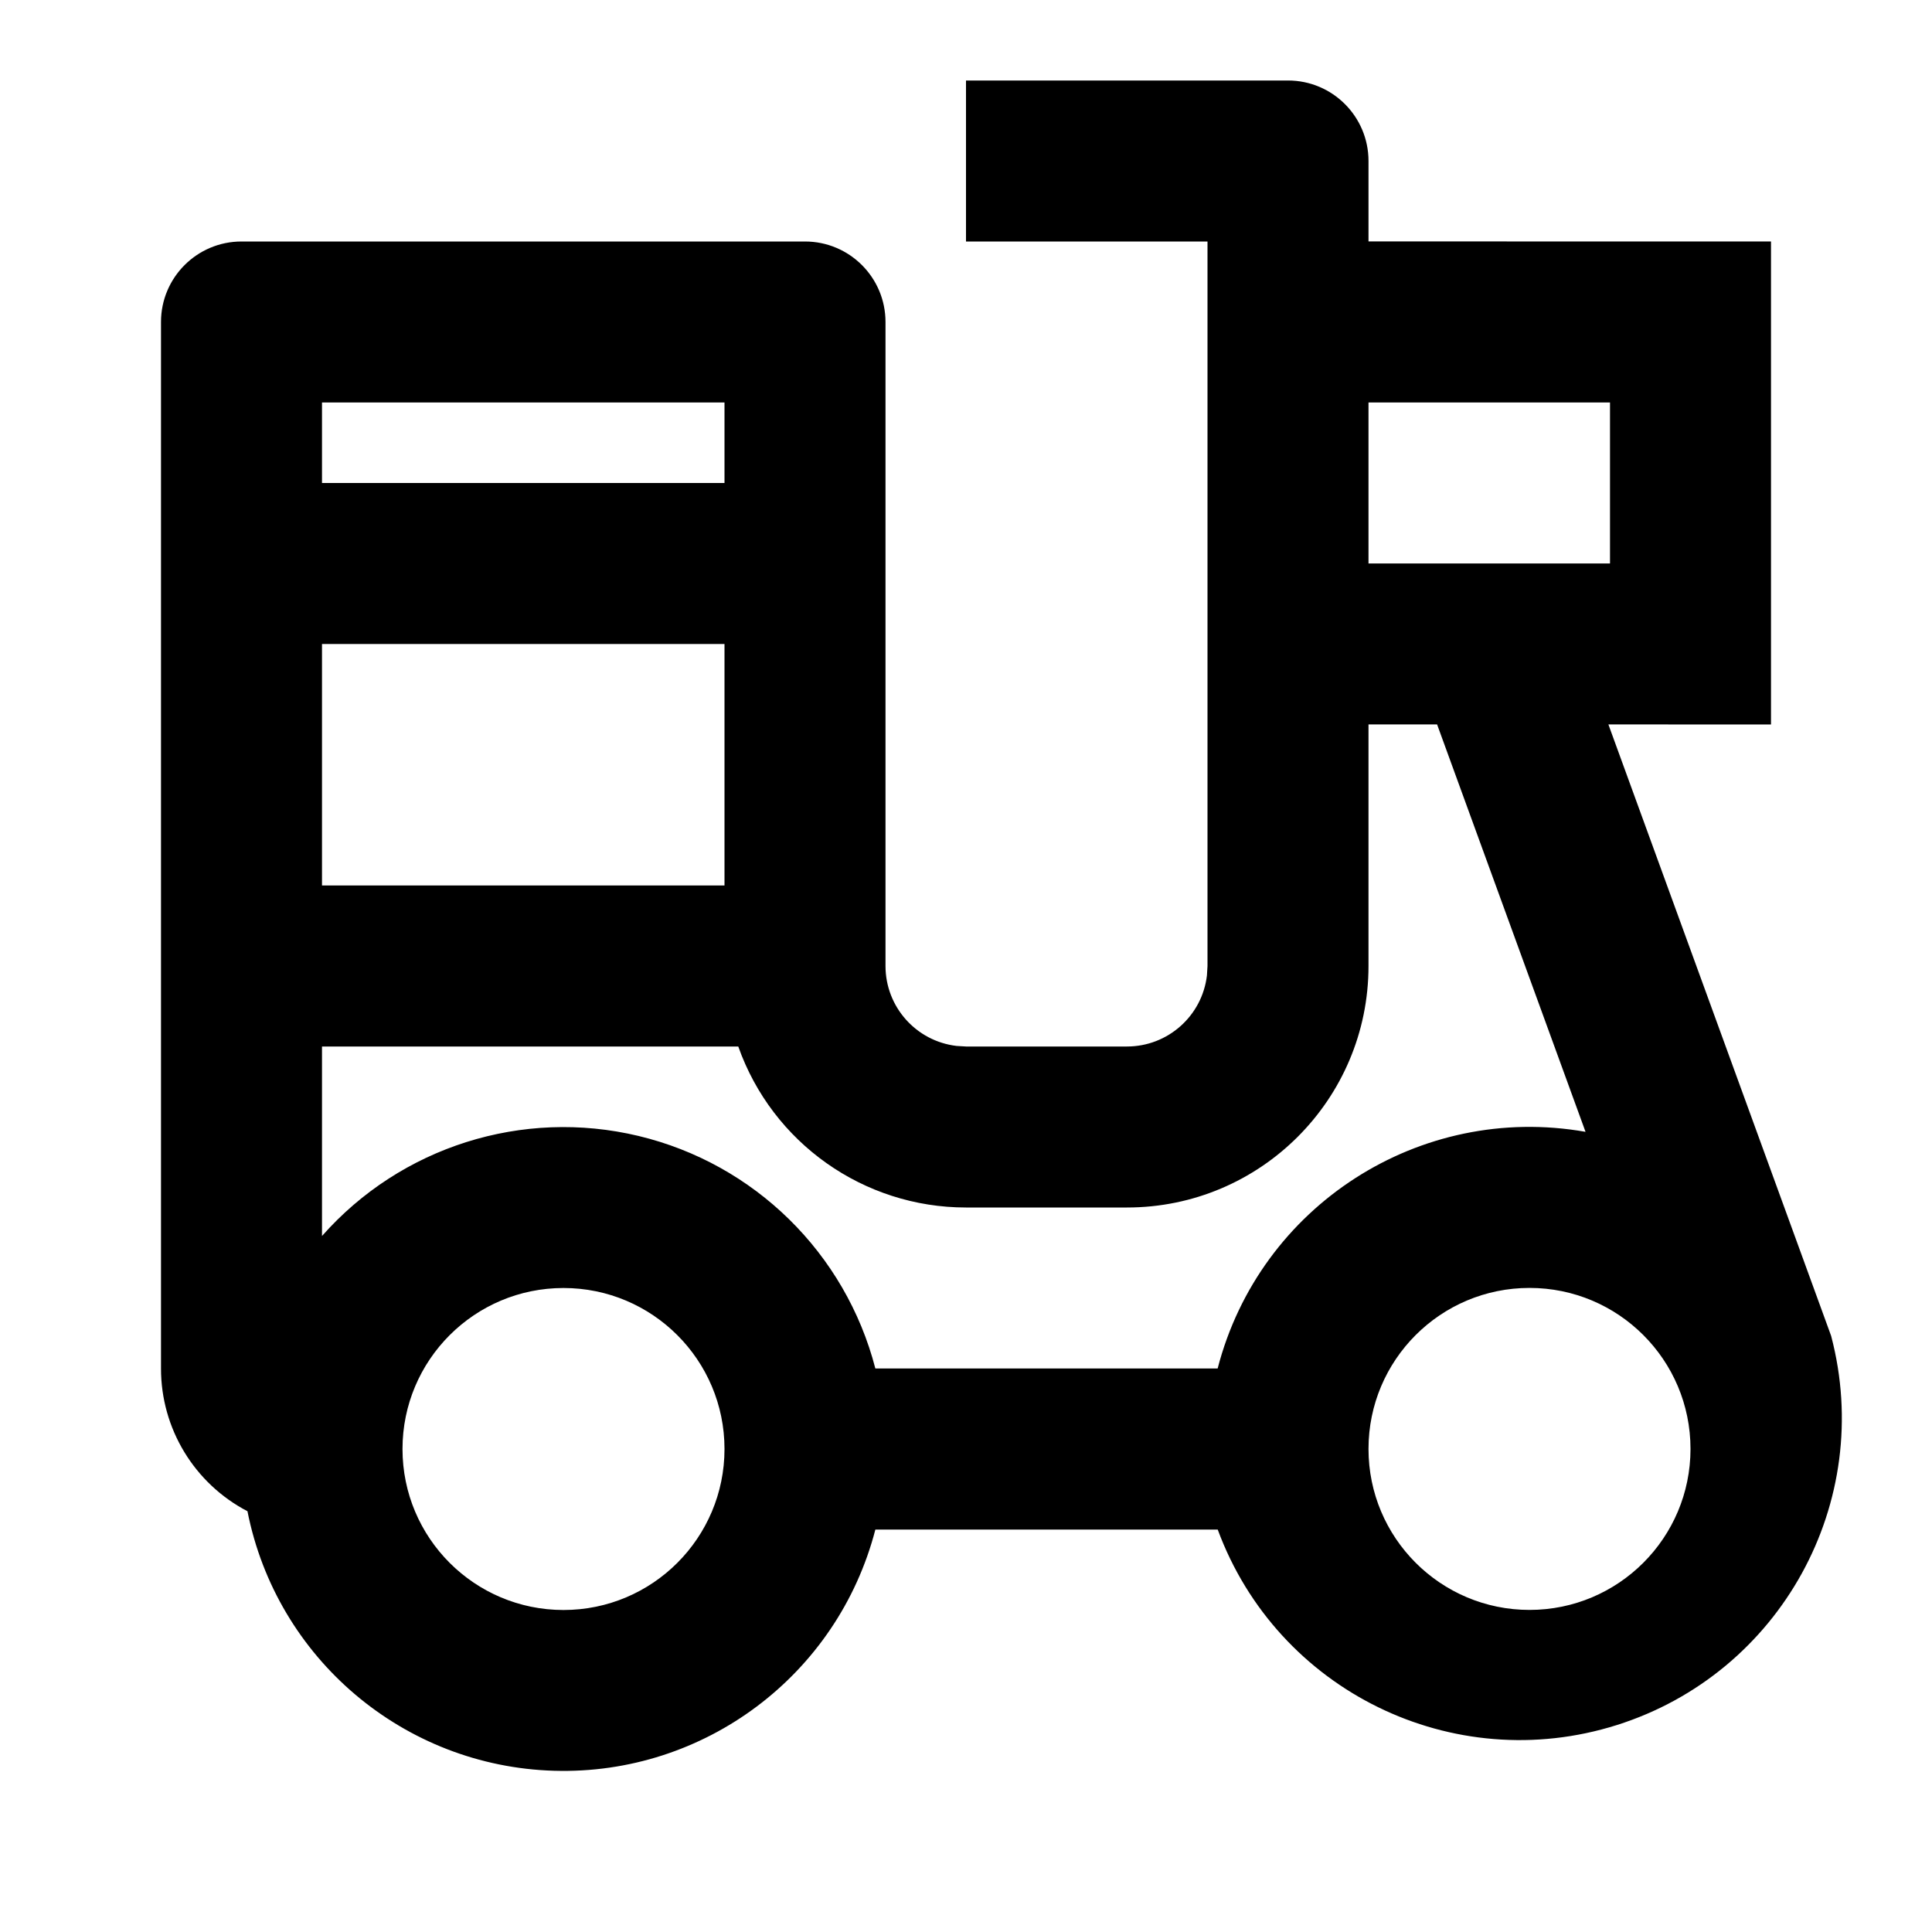
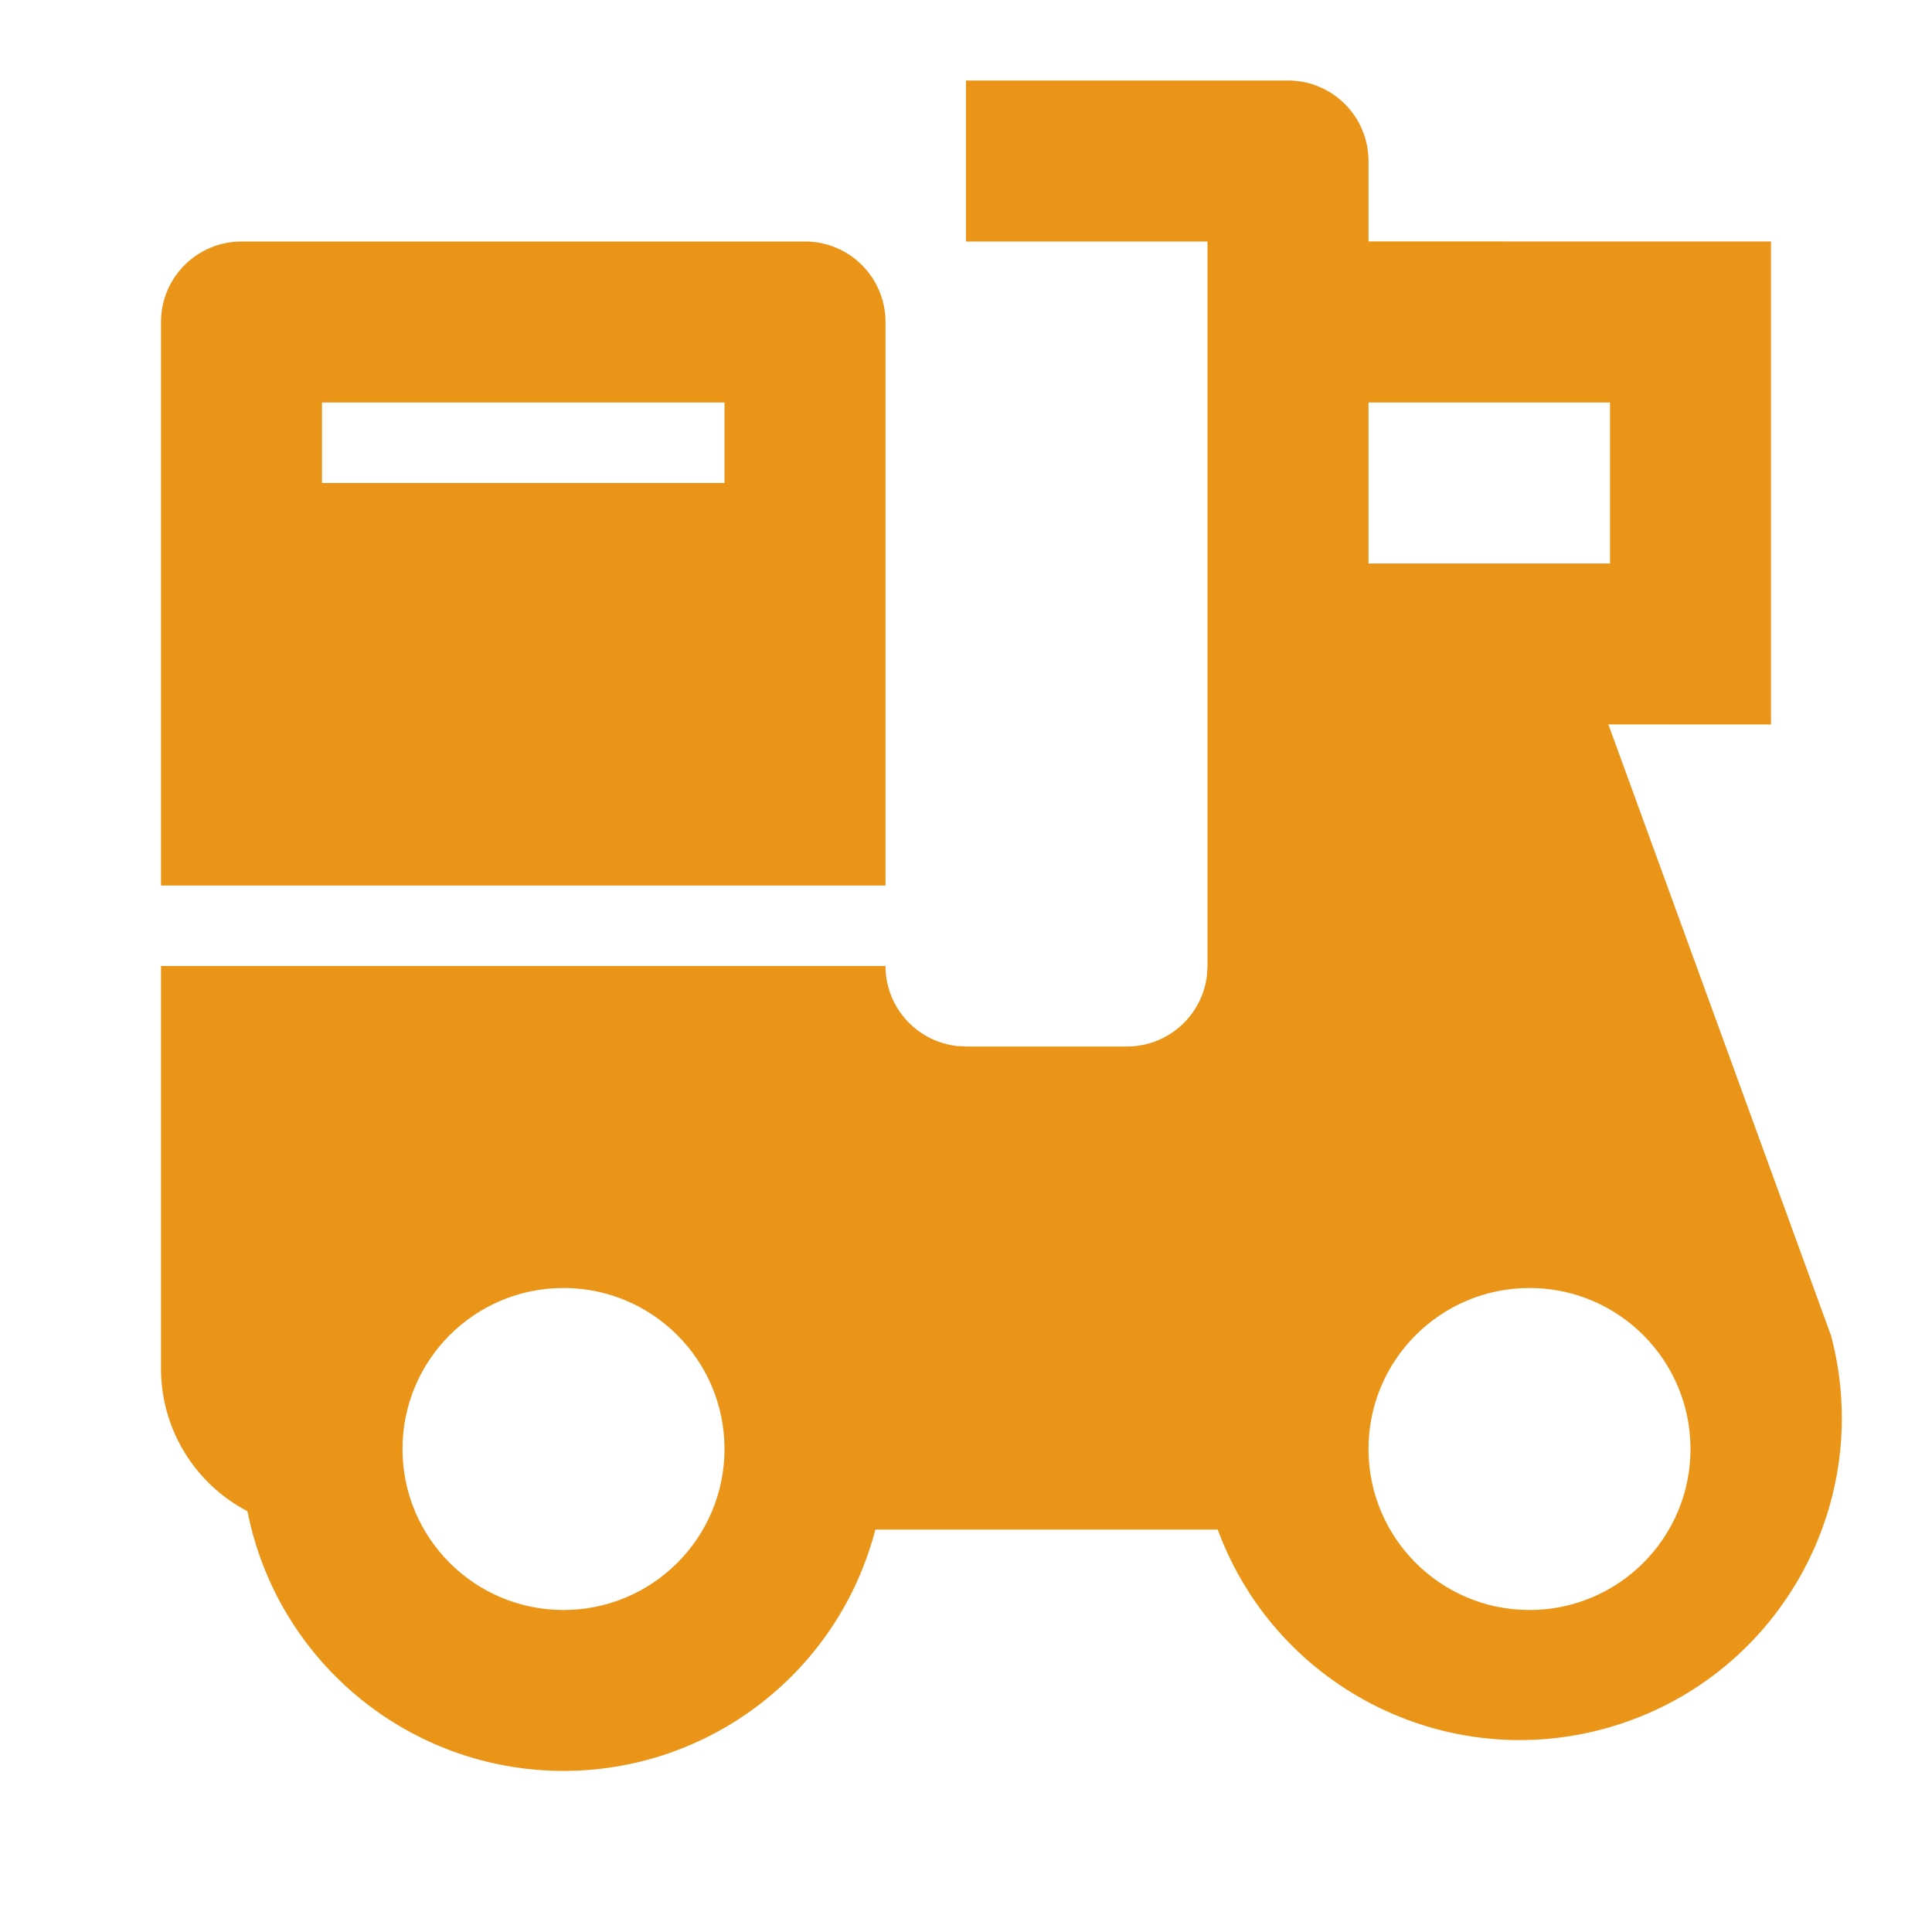
<svg xmlns="http://www.w3.org/2000/svg" class="icon" width="200px" height="200.00px" viewBox="0 0 1024 1024" version="1.1">
-   <path d="M682.667 42.667a42.667 42.667 0 0 1 42.667 42.667v42.624L938.667 128v256l-86.187-0.043 118.059 324.096a170.667 170.667 0 0 1-325.12 102.656h-181.461a170.752 170.752 0 0 1-332.8-9.728A85.205 85.205 0 0 1 85.333 725.333V170.667a42.667 42.667 0 0 1 42.667-42.667h298.667a42.667 42.667 0 0 1 42.667 42.667v341.333a42.667 42.667 0 0 0 37.675 42.368L512 554.667h85.333a42.667 42.667 0 0 0 42.368-37.675L640 512V128h-128V42.667h170.667zM298.667 682.667a85.333 85.333 0 1 0 0 170.667 85.333 85.333 0 0 0 0-170.667z m512-0.043a85.333 85.333 0 1 0 0 170.667 85.333 85.333 0 0 0 0-170.667z m-48.981-298.667H725.333V512a128 128 0 0 1-128 128h-85.333a128.043 128.043 0 0 1-120.704-85.333H170.667v100.437A170.752 170.752 0 0 1 463.957 725.333h181.419a170.752 170.752 0 0 1 194.987-125.44l-78.677-215.936zM384 341.333H170.667v128h213.333V341.333z m469.333-128h-128v85.333h128V213.333zM384 213.333H170.667v42.667h213.333V213.333z" />
+   <path d="M682.667 42.667a42.667 42.667 0 0 1 42.667 42.667v42.624L938.667 128v256l-86.187-0.043 118.059 324.096a170.667 170.667 0 0 1-325.12 102.656h-181.461a170.752 170.752 0 0 1-332.8-9.728A85.205 85.205 0 0 1 85.333 725.333v-213.333h384a42.667 42.667 0 0 0 37.675 42.368L512 554.667h85.333a42.667 42.667 0 0 0 42.368-37.675L640 512V128h-128V42.667h170.667zM298.667 682.667a85.333 85.333 0 1 0 0 170.667 85.333 85.333 0 0 0 0-170.667z m512 0a85.333 85.333 0 1 0 0 170.667 85.333 85.333 0 0 0 0-170.667zM426.667 128a42.667 42.667 0 0 1 42.667 42.667v298.667H85.333V170.667a42.667 42.667 0 0 1 42.667-42.667h298.667z m426.667 85.333h-128v85.333h128V213.333zM384 213.333H170.667v42.667h213.333V213.333z" fill="#ea9518" />
</svg>
